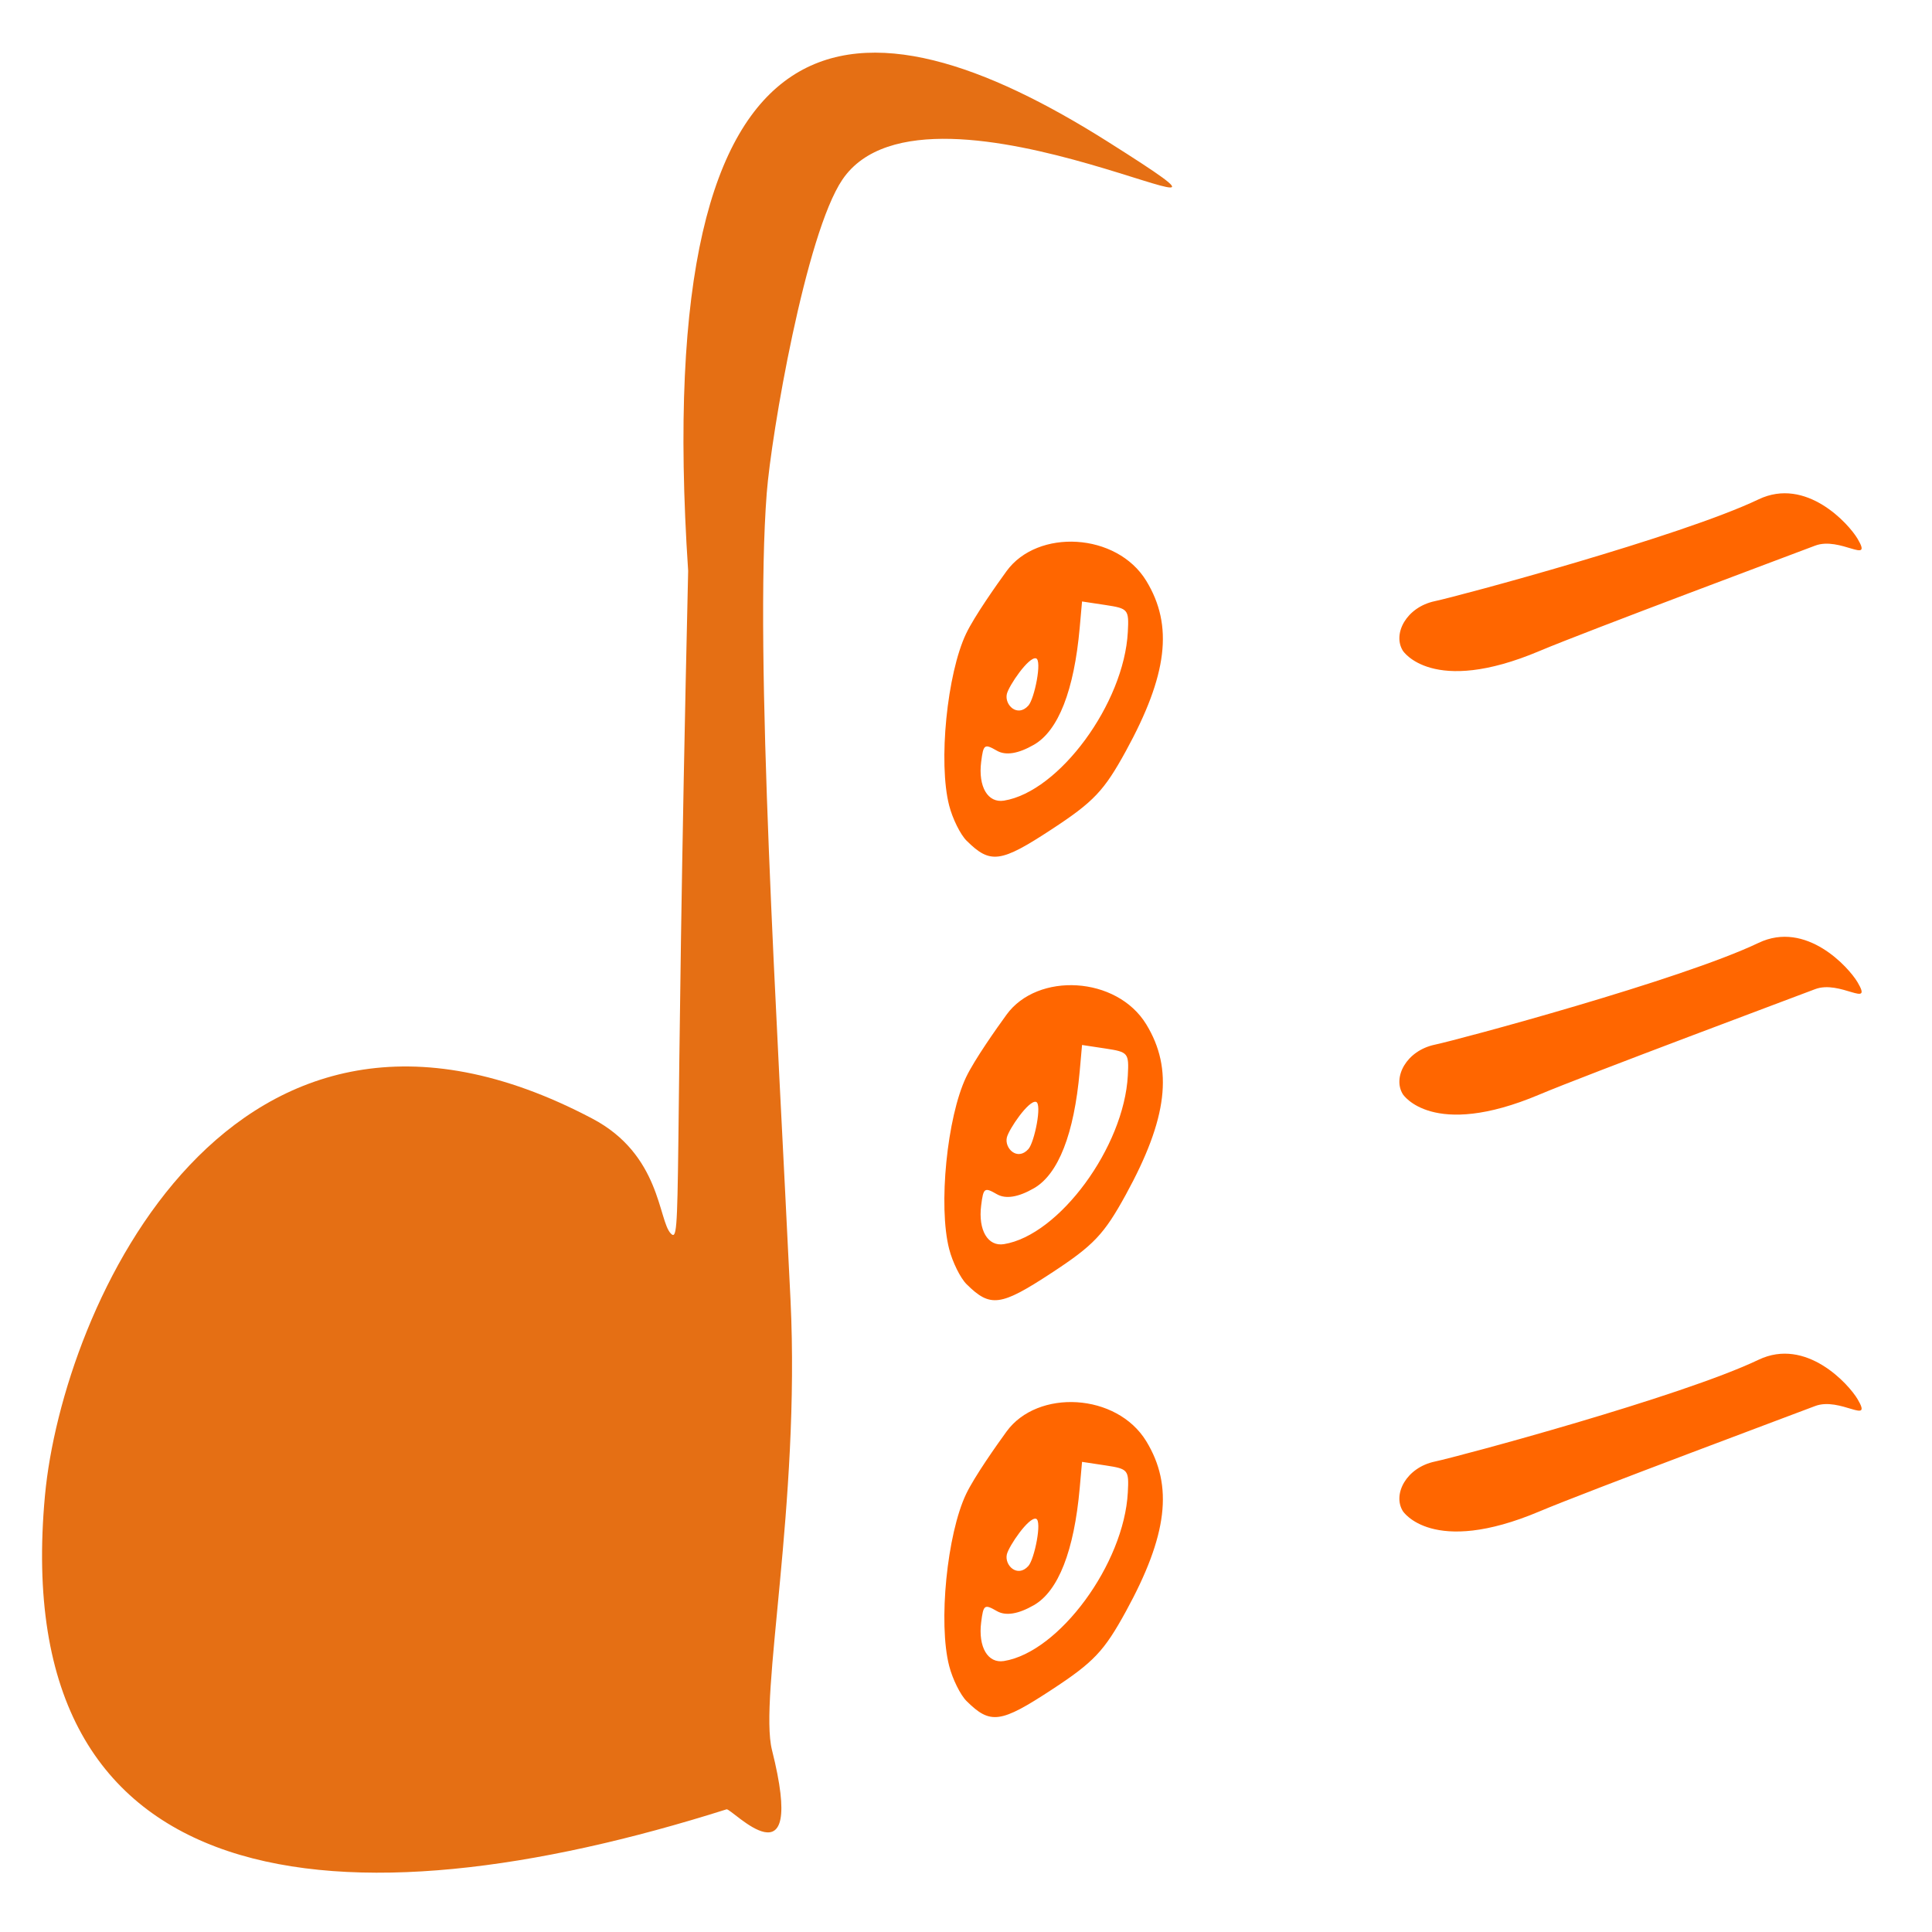
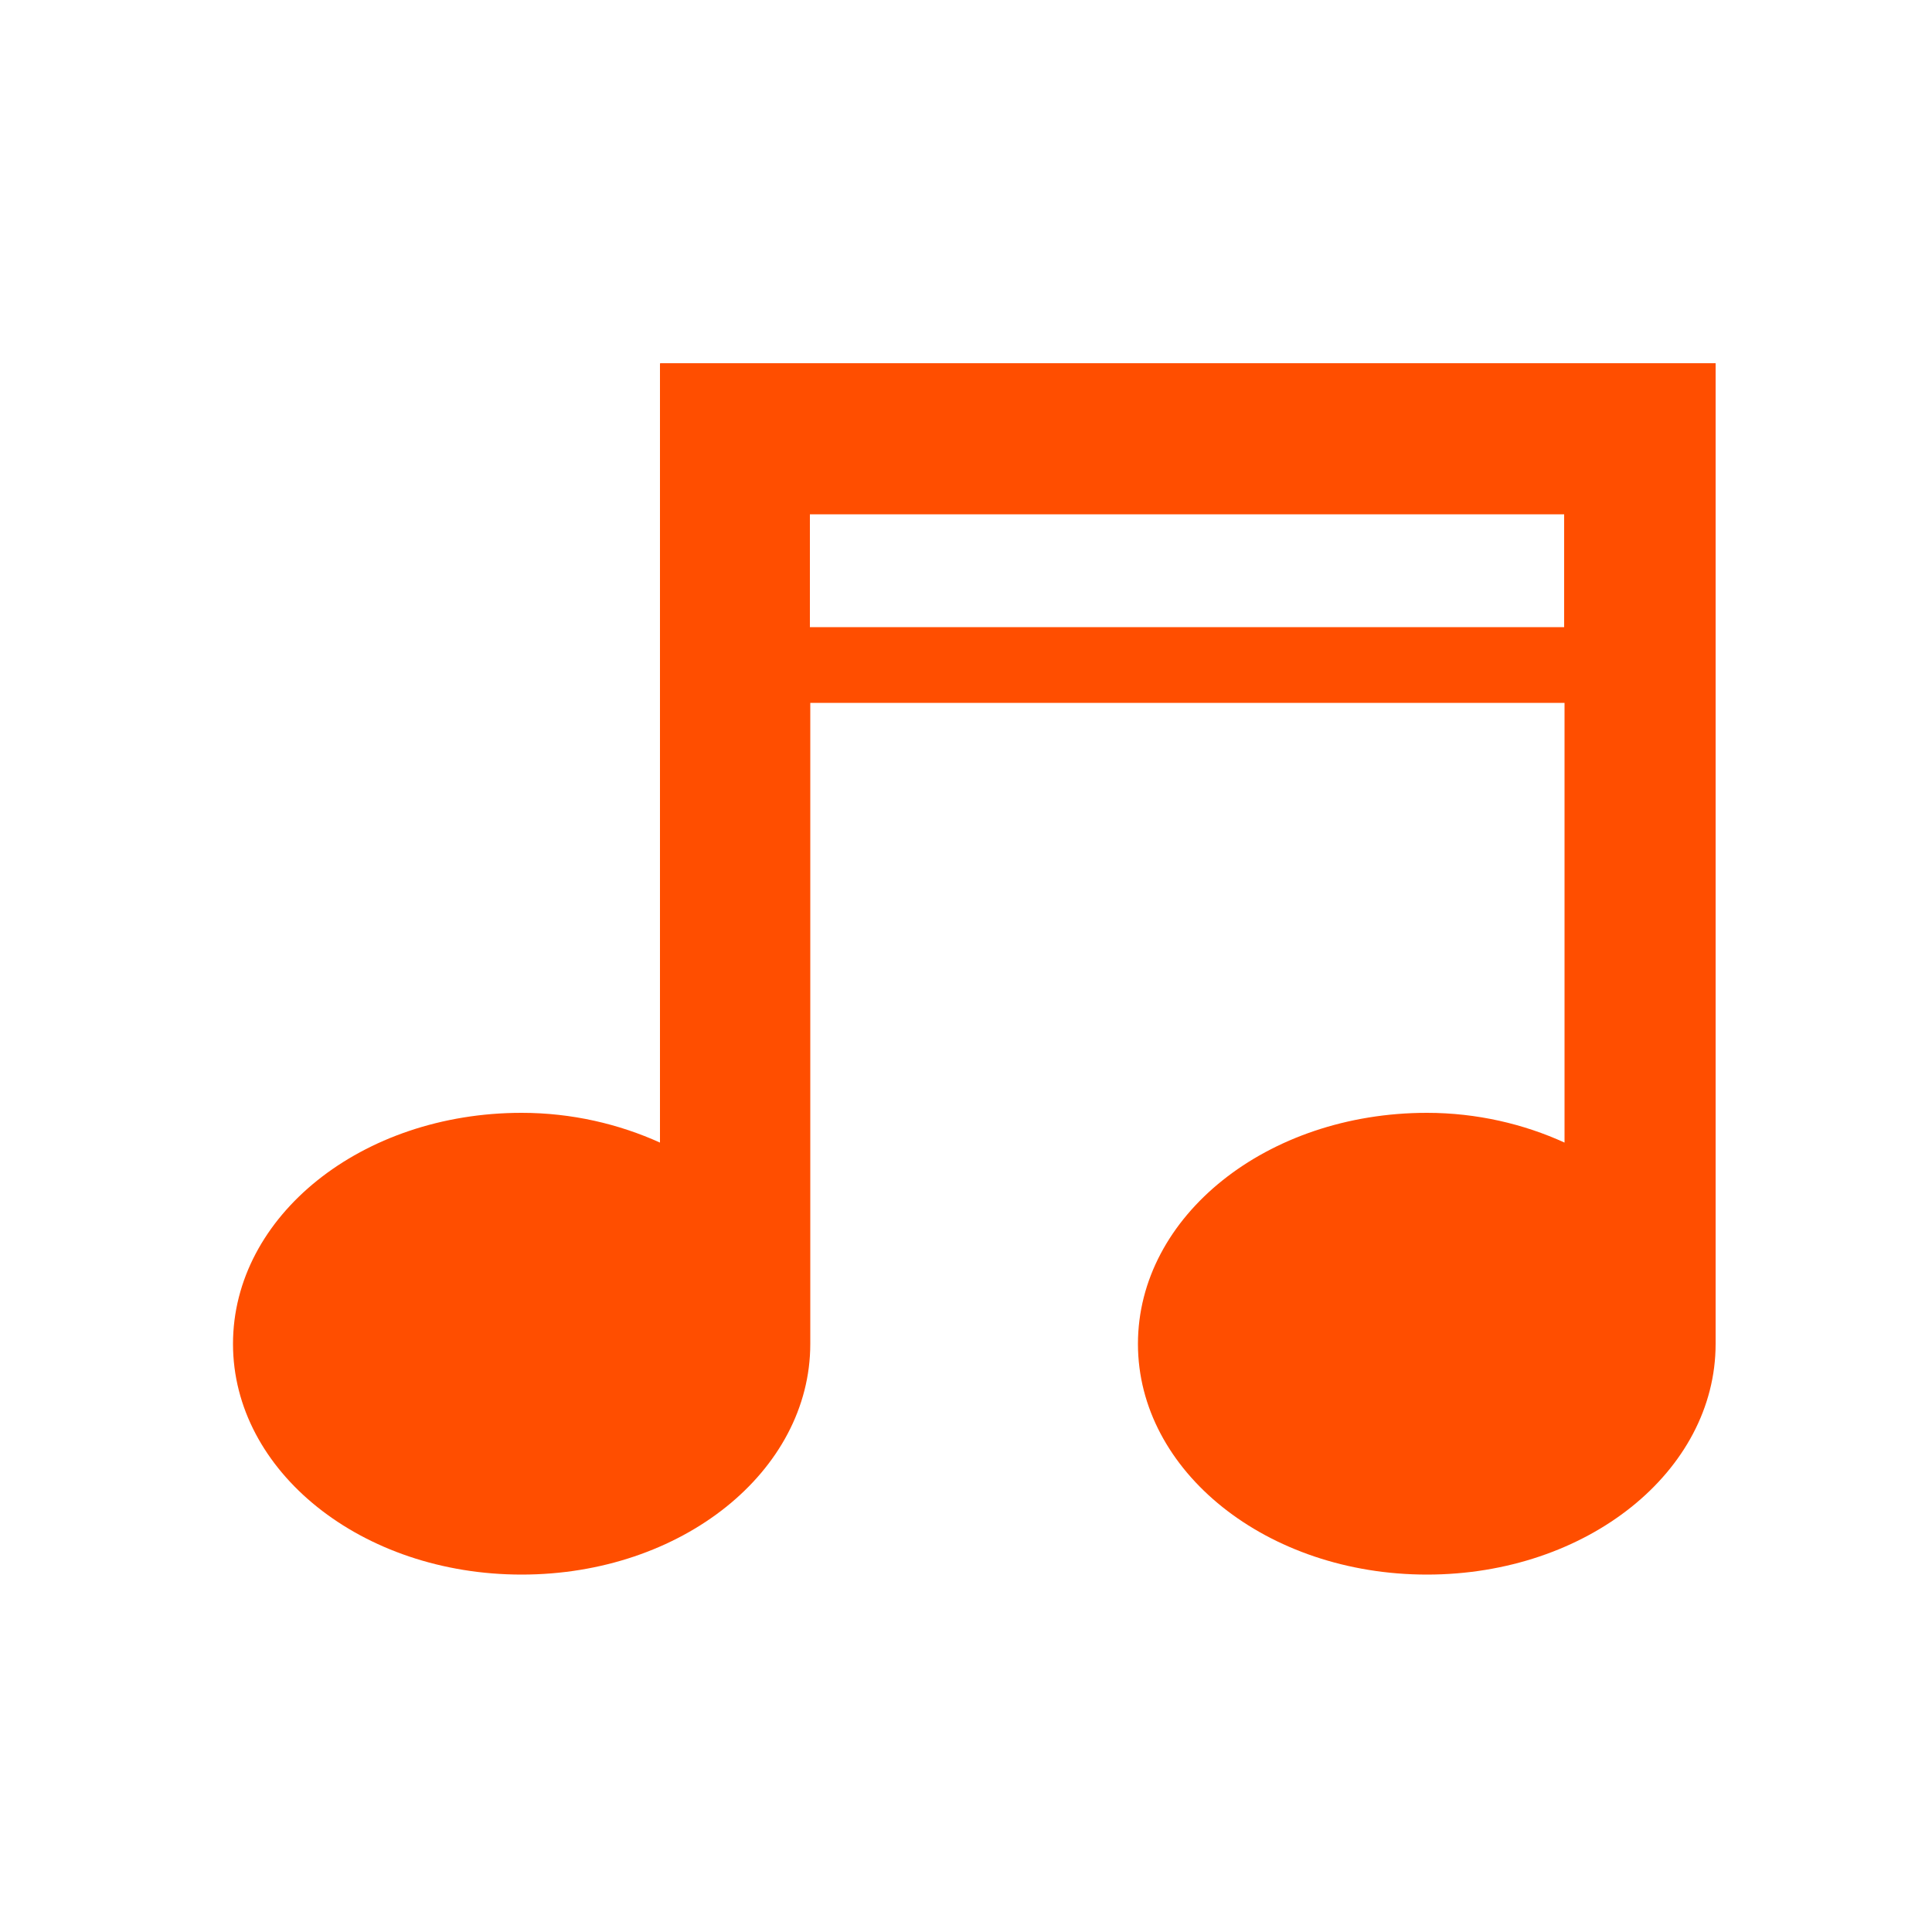
- <svg xmlns="http://www.w3.org/2000/svg" width="50" height="50" viewBox="0 0 13.229 13.229" version="1.1" id="svg1">
-   <defs id="defs1" />
-   <g id="layer1">
-     <path d="M 5.286,11.983 C 5.529,12.95 5.008,12.378 4.975,12.389 2.355,13.219 0.048,13.039 0.308,10.239 0.428,8.952 1.583,6.355 4.055,7.659 4.525,7.906 4.507,8.357 4.593,8.446 4.672,8.529 4.613,8.197 4.712,3.909 4.442,-0.145 5.911,-0.087 7.585,0.97 9.073,1.91 6.364,0.352 5.768,1.23 5.517,1.601 5.281,2.974 5.25,3.378 5.165,4.473 5.32,6.961 5.413,8.903 5.48,10.299 5.195,11.621 5.286,11.983 Z" style="clip-rule:evenodd;fill:#e56f14;fill-rule:nonzero;stroke-width:0.912;stroke-linejoin:round;stroke-miterlimit:2" id="path1" />
-     <g id="path11" transform="matrix(0.1001936,0.1696395,-0.1717602,0.09895653,16.1024,-17.33767)" style="clip-rule:evenodd;fill-rule:evenodd;stroke-width:3.795;stroke-linejoin:round;stroke-miterlimit:2">
-       <path d="m 102.092,115.464 c -1.485,-0.425 -4.01,-2.256 -4.883,-3.524 -0.384,-0.559 -0.954,-1.793 -1.18,-2.3 -0.748,-1.672 0.748,-3.959 2.718,-3.986 1.817,-0.025 3.203,1.02 4.771,3.598 0.82,1.348 0.969,1.846 1.069,3.58 0.123,2.114 -0.012,2.439 -1.135,2.732 -0.291,0.076 -0.903,0.031 -1.36,-0.1 z m 0.803,-1.715 c 0.69,-1.8 -0.844,-5.281 -2.93,-6.648 -0.659,-0.432 -0.7,-0.425 -1.198,0.189 l -0.515,0.637 0.748,0.529 c 1.794,1.27 2.732,2.445 2.732,3.418 0,0.623 -0.157,1.034 -0.463,1.207 -0.434,0.246 -0.429,0.288 0.066,0.666 0.69,0.526 1.358,0.527 1.56,0.002 z m -2.438,-2.395 c -0.098,-0.303 -1.132,-1.217 -1.291,-1.058 -0.184,0.184 0.354,1.29 0.567,1.492 0.283,0.267 0.899,0.106 0.724,-0.434 z m 4.845,-12.104 c -0.69,0.016 -1.252,-0.869 -0.937,-1.825 0.255,-0.772 2.321,-8.458 2.55,-11.413 0.141,-1.816 2.297,-2.254 2.906,-2.254 1.073,0 -0.387,0.478 -0.531,1.386 -0.073,0.465 -1.396,8.333 -1.609,10.046 -0.497,3.994 -2.379,4.06 -2.379,4.06 z" style="fill:#ff6600;fill-rule:nonzero;stroke-width:3.795" id="path2" />
-     </g>
-     <g id="path12" transform="matrix(0.1001936,0.1696395,-0.1717602,0.09895653,16.1024,-20.19219)" style="clip-rule:evenodd;fill-rule:evenodd;stroke-width:3.795;stroke-linejoin:round;stroke-miterlimit:2">
-       <path d="m 102.092,115.464 c -1.485,-0.425 -4.01,-2.256 -4.883,-3.524 -0.384,-0.559 -0.954,-1.793 -1.18,-2.3 -0.748,-1.672 0.748,-3.959 2.718,-3.986 1.817,-0.025 3.203,1.02 4.771,3.598 0.82,1.348 0.969,1.846 1.069,3.58 0.123,2.114 -0.012,2.439 -1.135,2.732 -0.291,0.076 -0.903,0.031 -1.36,-0.1 z m 0.803,-1.715 c 0.69,-1.8 -0.844,-5.281 -2.93,-6.648 -0.659,-0.432 -0.7,-0.425 -1.198,0.189 l -0.515,0.637 0.748,0.529 c 1.794,1.27 2.732,2.445 2.732,3.418 0,0.623 -0.157,1.034 -0.463,1.207 -0.434,0.246 -0.429,0.288 0.066,0.666 0.69,0.526 1.358,0.527 1.56,0.002 z m -2.438,-2.395 c -0.098,-0.303 -1.132,-1.217 -1.291,-1.058 -0.184,0.184 0.354,1.29 0.567,1.492 0.283,0.267 0.899,0.106 0.724,-0.434 z m 4.845,-12.104 c -0.69,0.016 -1.252,-0.869 -0.937,-1.825 0.255,-0.772 2.321,-8.458 2.55,-11.413 0.141,-1.816 2.297,-2.254 2.906,-2.254 1.073,0 -0.387,0.478 -0.531,1.386 -0.073,0.465 -1.396,8.333 -1.609,10.046 -0.497,3.994 -2.379,4.06 -2.379,4.06 z" style="fill:#ff6600;fill-rule:nonzero;stroke-width:3.795" id="path3" />
-     </g>
-     <g id="path13" transform="matrix(0.1001936,0.1696395,-0.1717602,0.09895653,16.1024,-23.22906)" style="clip-rule:evenodd;fill-rule:evenodd;stroke-width:3.795;stroke-linejoin:round;stroke-miterlimit:2">
-       <path d="m 102.092,115.464 c -1.485,-0.425 -4.01,-2.256 -4.883,-3.524 -0.384,-0.559 -0.954,-1.793 -1.18,-2.3 -0.748,-1.672 0.748,-3.959 2.718,-3.986 1.817,-0.025 3.203,1.02 4.771,3.598 0.82,1.348 0.969,1.846 1.069,3.58 0.123,2.114 -0.012,2.439 -1.135,2.732 -0.291,0.076 -0.903,0.031 -1.36,-0.1 z m 0.803,-1.715 c 0.69,-1.8 -0.844,-5.281 -2.93,-6.648 -0.659,-0.432 -0.7,-0.425 -1.198,0.189 l -0.515,0.637 0.748,0.529 c 1.794,1.27 2.732,2.445 2.732,3.418 0,0.623 -0.157,1.034 -0.463,1.207 -0.434,0.246 -0.429,0.288 0.066,0.666 0.69,0.526 1.358,0.527 1.56,0.002 z m -2.438,-2.395 c -0.098,-0.303 -1.132,-1.217 -1.291,-1.058 -0.184,0.184 0.354,1.29 0.567,1.492 0.283,0.267 0.899,0.106 0.724,-0.434 z m 4.845,-12.104 c -0.69,0.016 -1.252,-0.869 -0.937,-1.825 0.255,-0.772 2.321,-8.458 2.55,-11.413 0.141,-1.816 2.297,-2.254 2.906,-2.254 1.073,0 -0.387,0.478 -0.531,1.386 -0.073,0.465 -1.396,8.333 -1.609,10.046 -0.497,3.994 -2.379,4.06 -2.379,4.06 z" style="fill:#ff6600;fill-rule:nonzero;stroke-width:3.795" id="path4" />
-     </g>
-   </g>
+ <svg xmlns="http://www.w3.org/2000/svg" width="50px" height="50px" viewBox="0 0 50 50" version="1.1">
+   <path d="M17.08 9.41l0 20.16c-1.06-0.48-2.28-0.77-3.58-0.77c-4.14 0-7.47 2.67-7.47 5.98c0 3.3 3.33 5.97 7.47 5.97c4.14 0 7.47-2.67 7.47-5.97l0-16.59l19.52 0l0 11.38c-1.05-0.48-2.27-0.77-3.56-0.77c-4.14 0-7.48 2.67-7.48 5.98c0 3.3 3.34 5.97 7.48 5.97c4.14 0 7.47-2.67 7.47-5.97l0-25.38l-27.31 0l0 0ZM40.48 16.23l-19.52 0l0-2.92l19.52 0l0 2.92l0 0Z" fill="rgb(255,78,0)" />
</svg>
